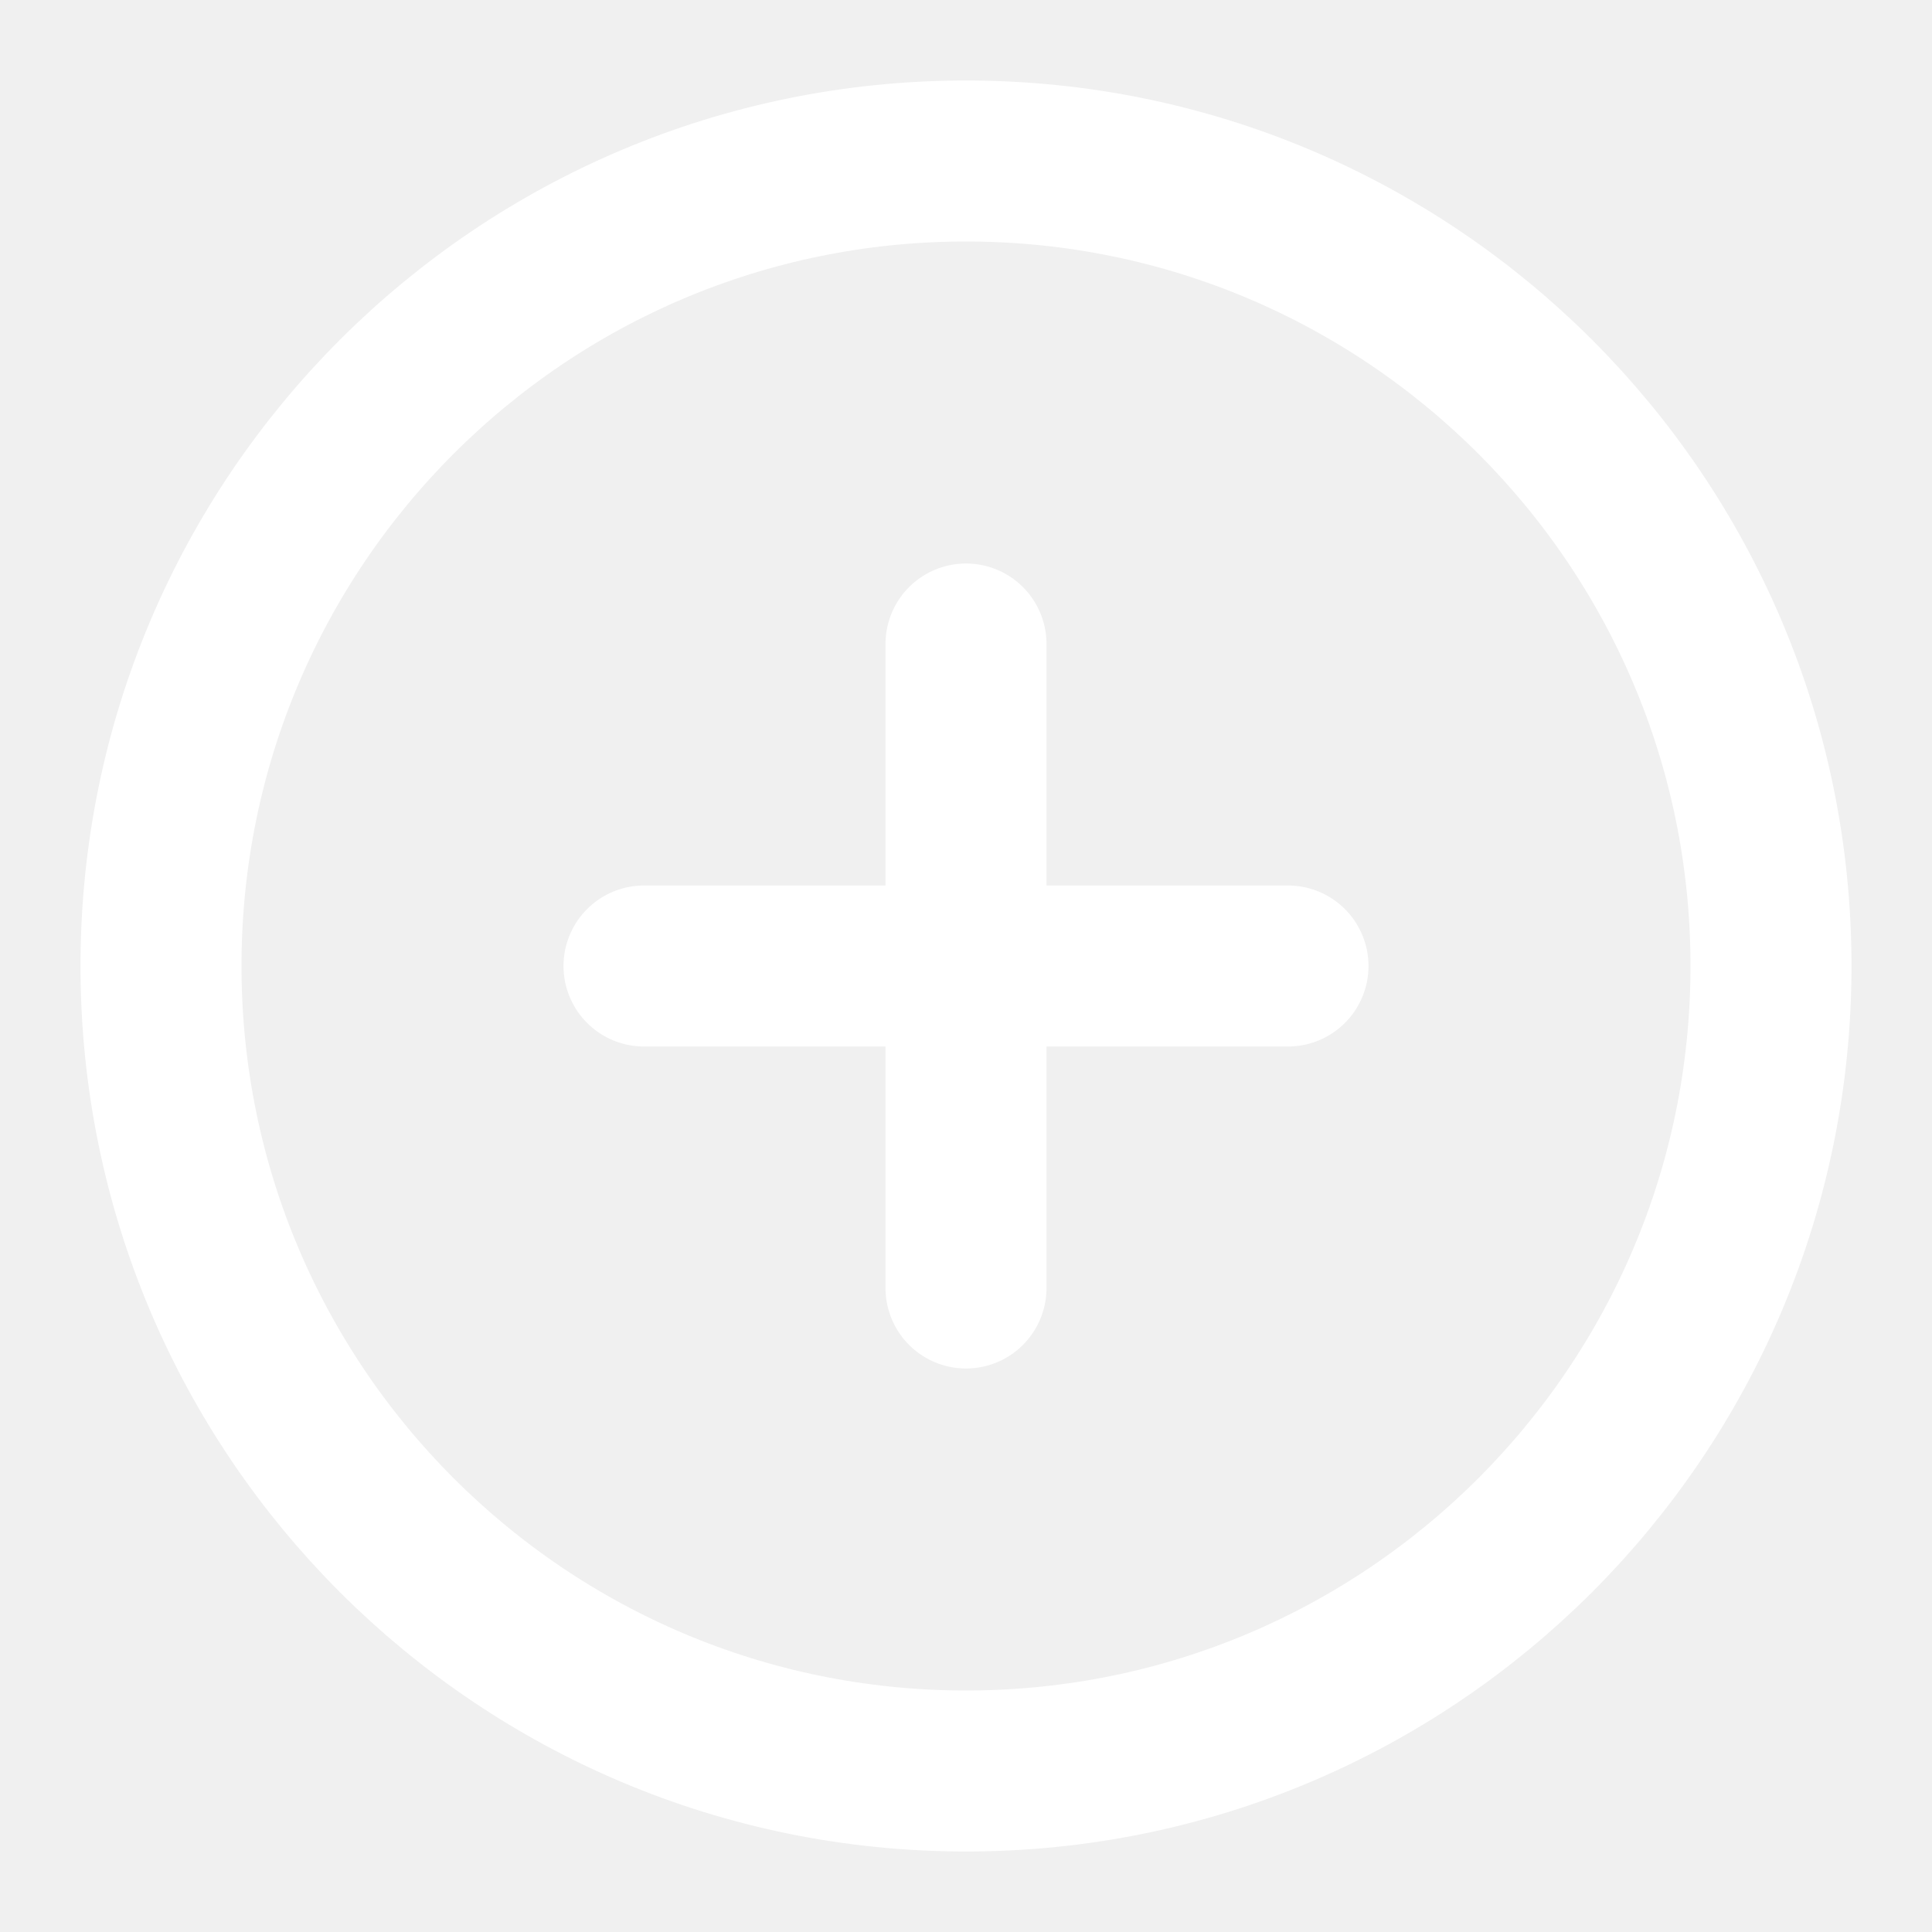
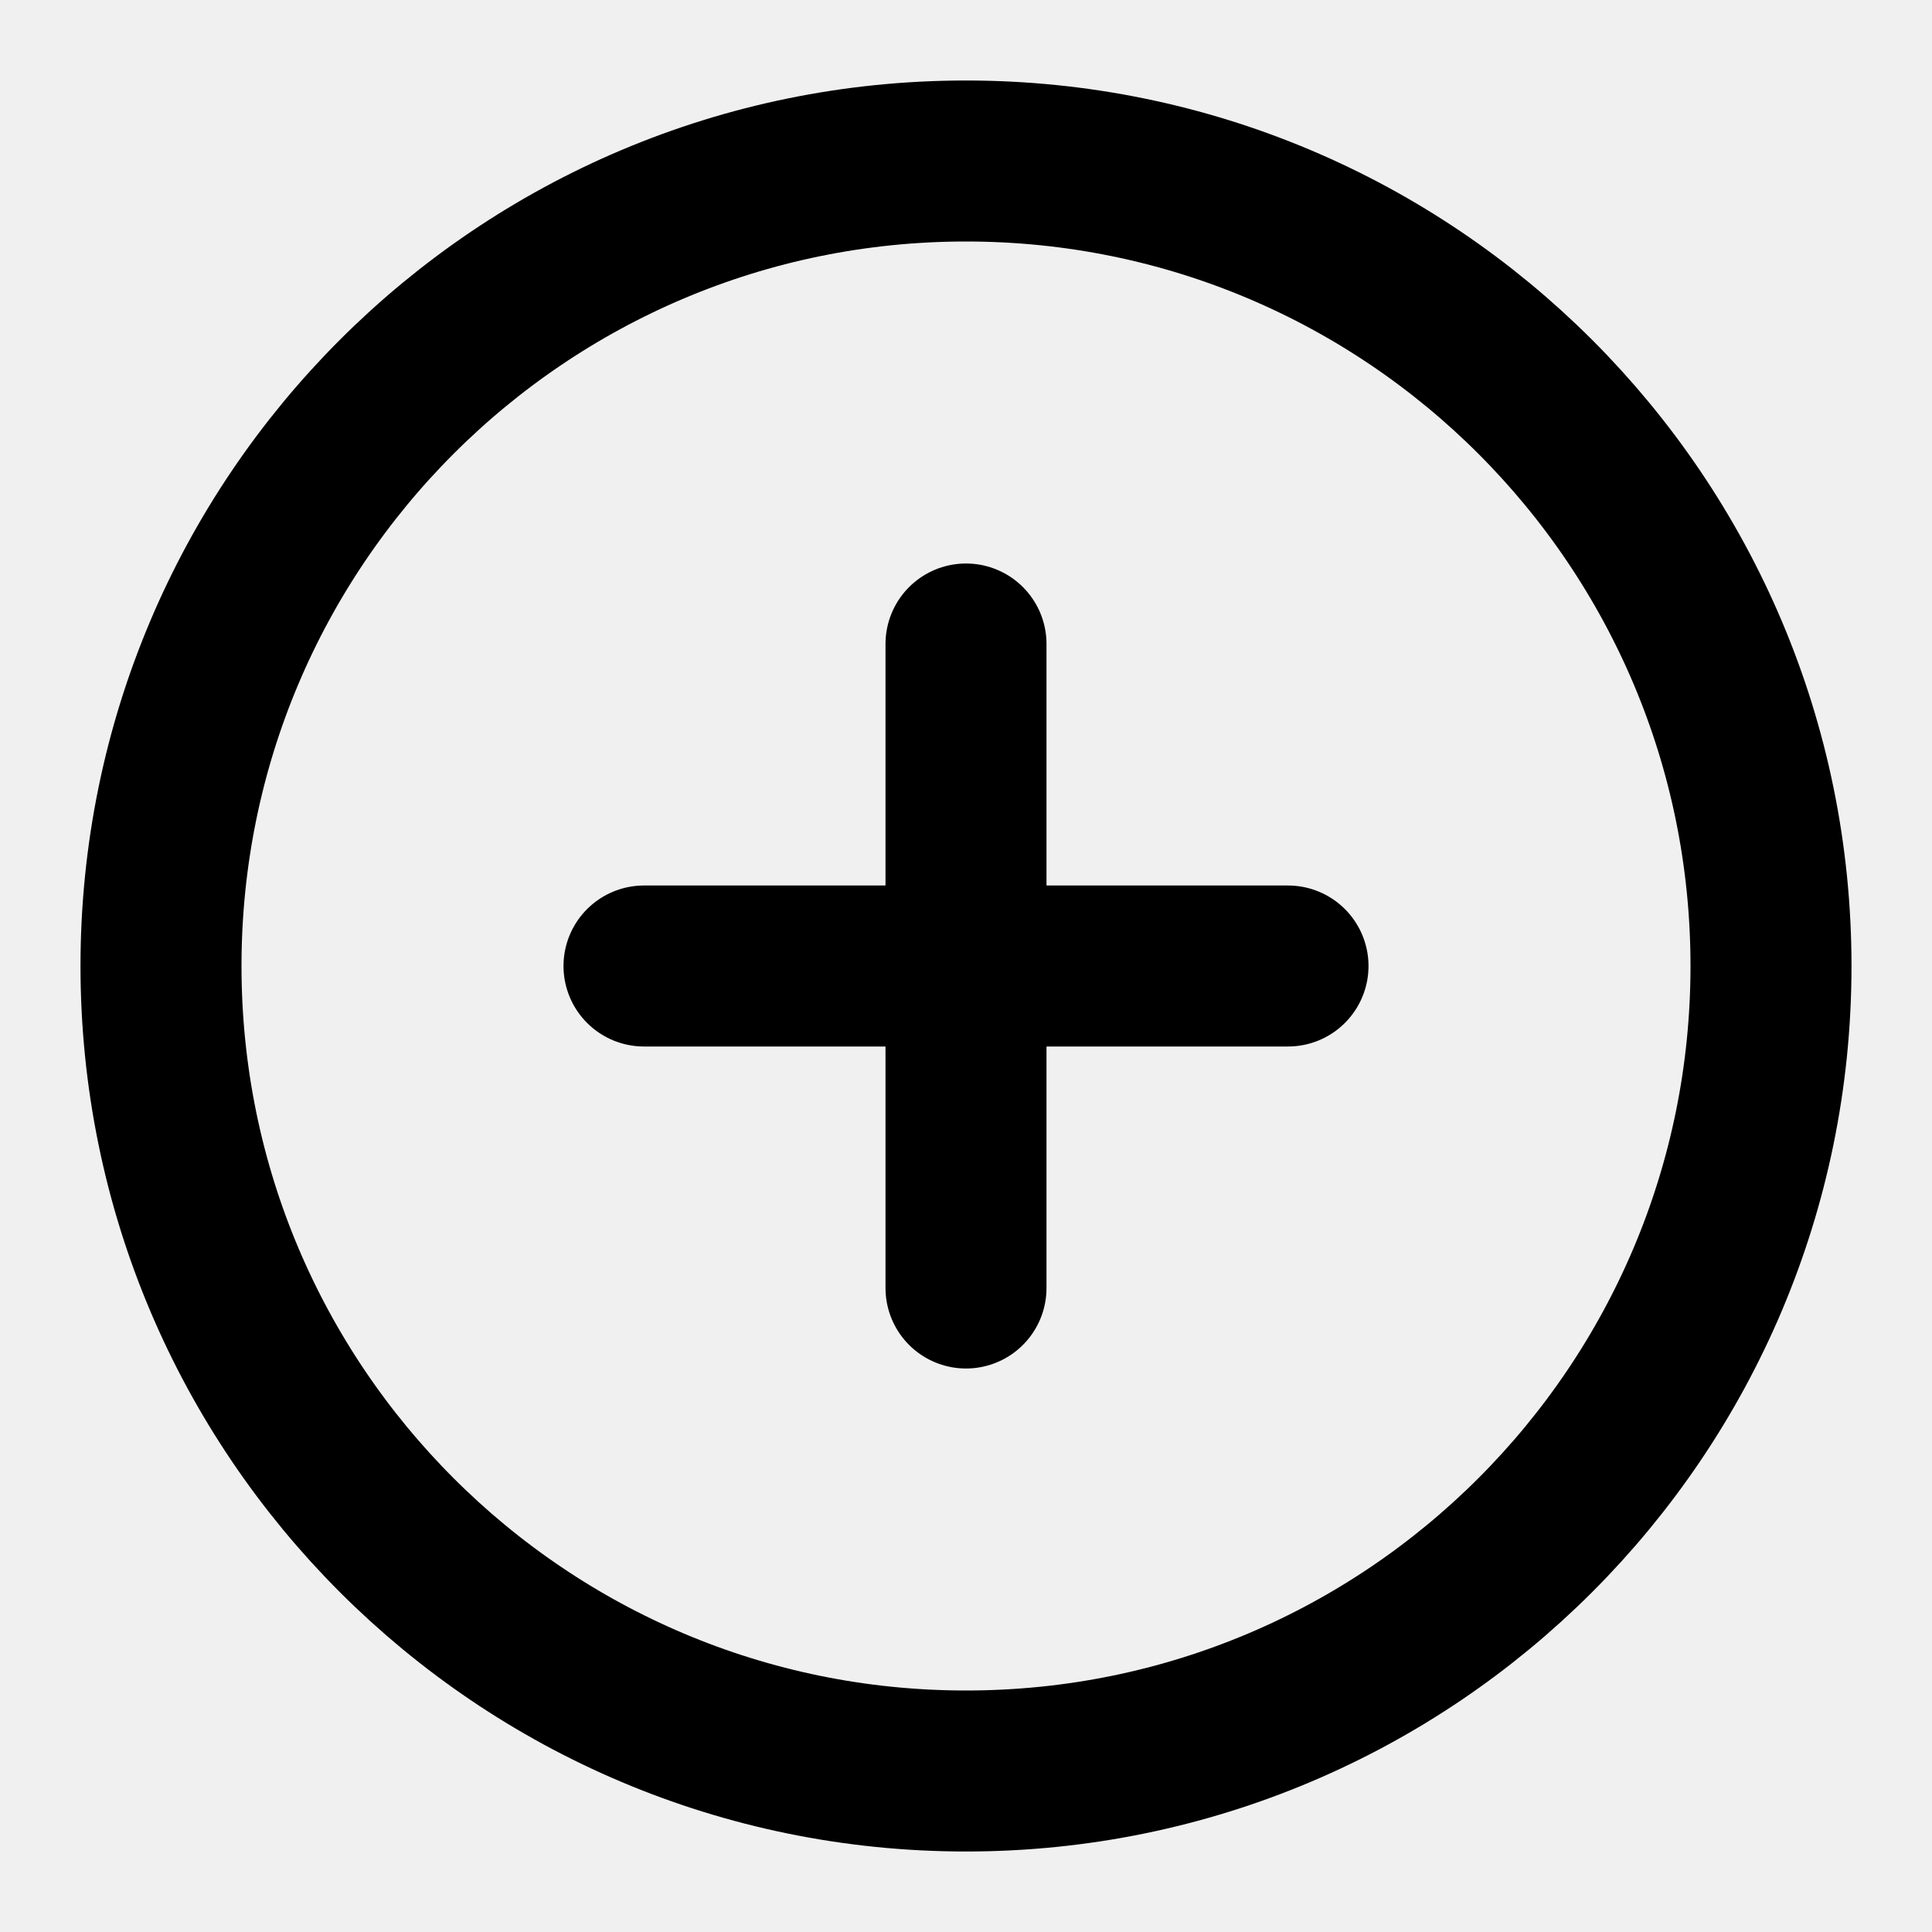
- <svg xmlns="http://www.w3.org/2000/svg" width="24" height="24" viewBox="0 0 24 24" fill="none" stroke="#FFFFFF" stroke-width="2" stroke-linecap="round" stroke-linejoin="round" class="lucide lucide-circle-plus-icon lucide-circle-plus">
+ <svg xmlns="http://www.w3.org/2000/svg" width="24" height="24" viewBox="0 0 24 24" fill="none" stroke="currentColor" stroke-width="2" stroke-linecap="round" stroke-linejoin="round" class="lucide lucide-circle-plus-icon lucide-circle-plus">
  <circle cx="12" cy="12" r="10" />
  <path d="M8 12h8" />
  <path d="M12 8v8" />
</svg>
